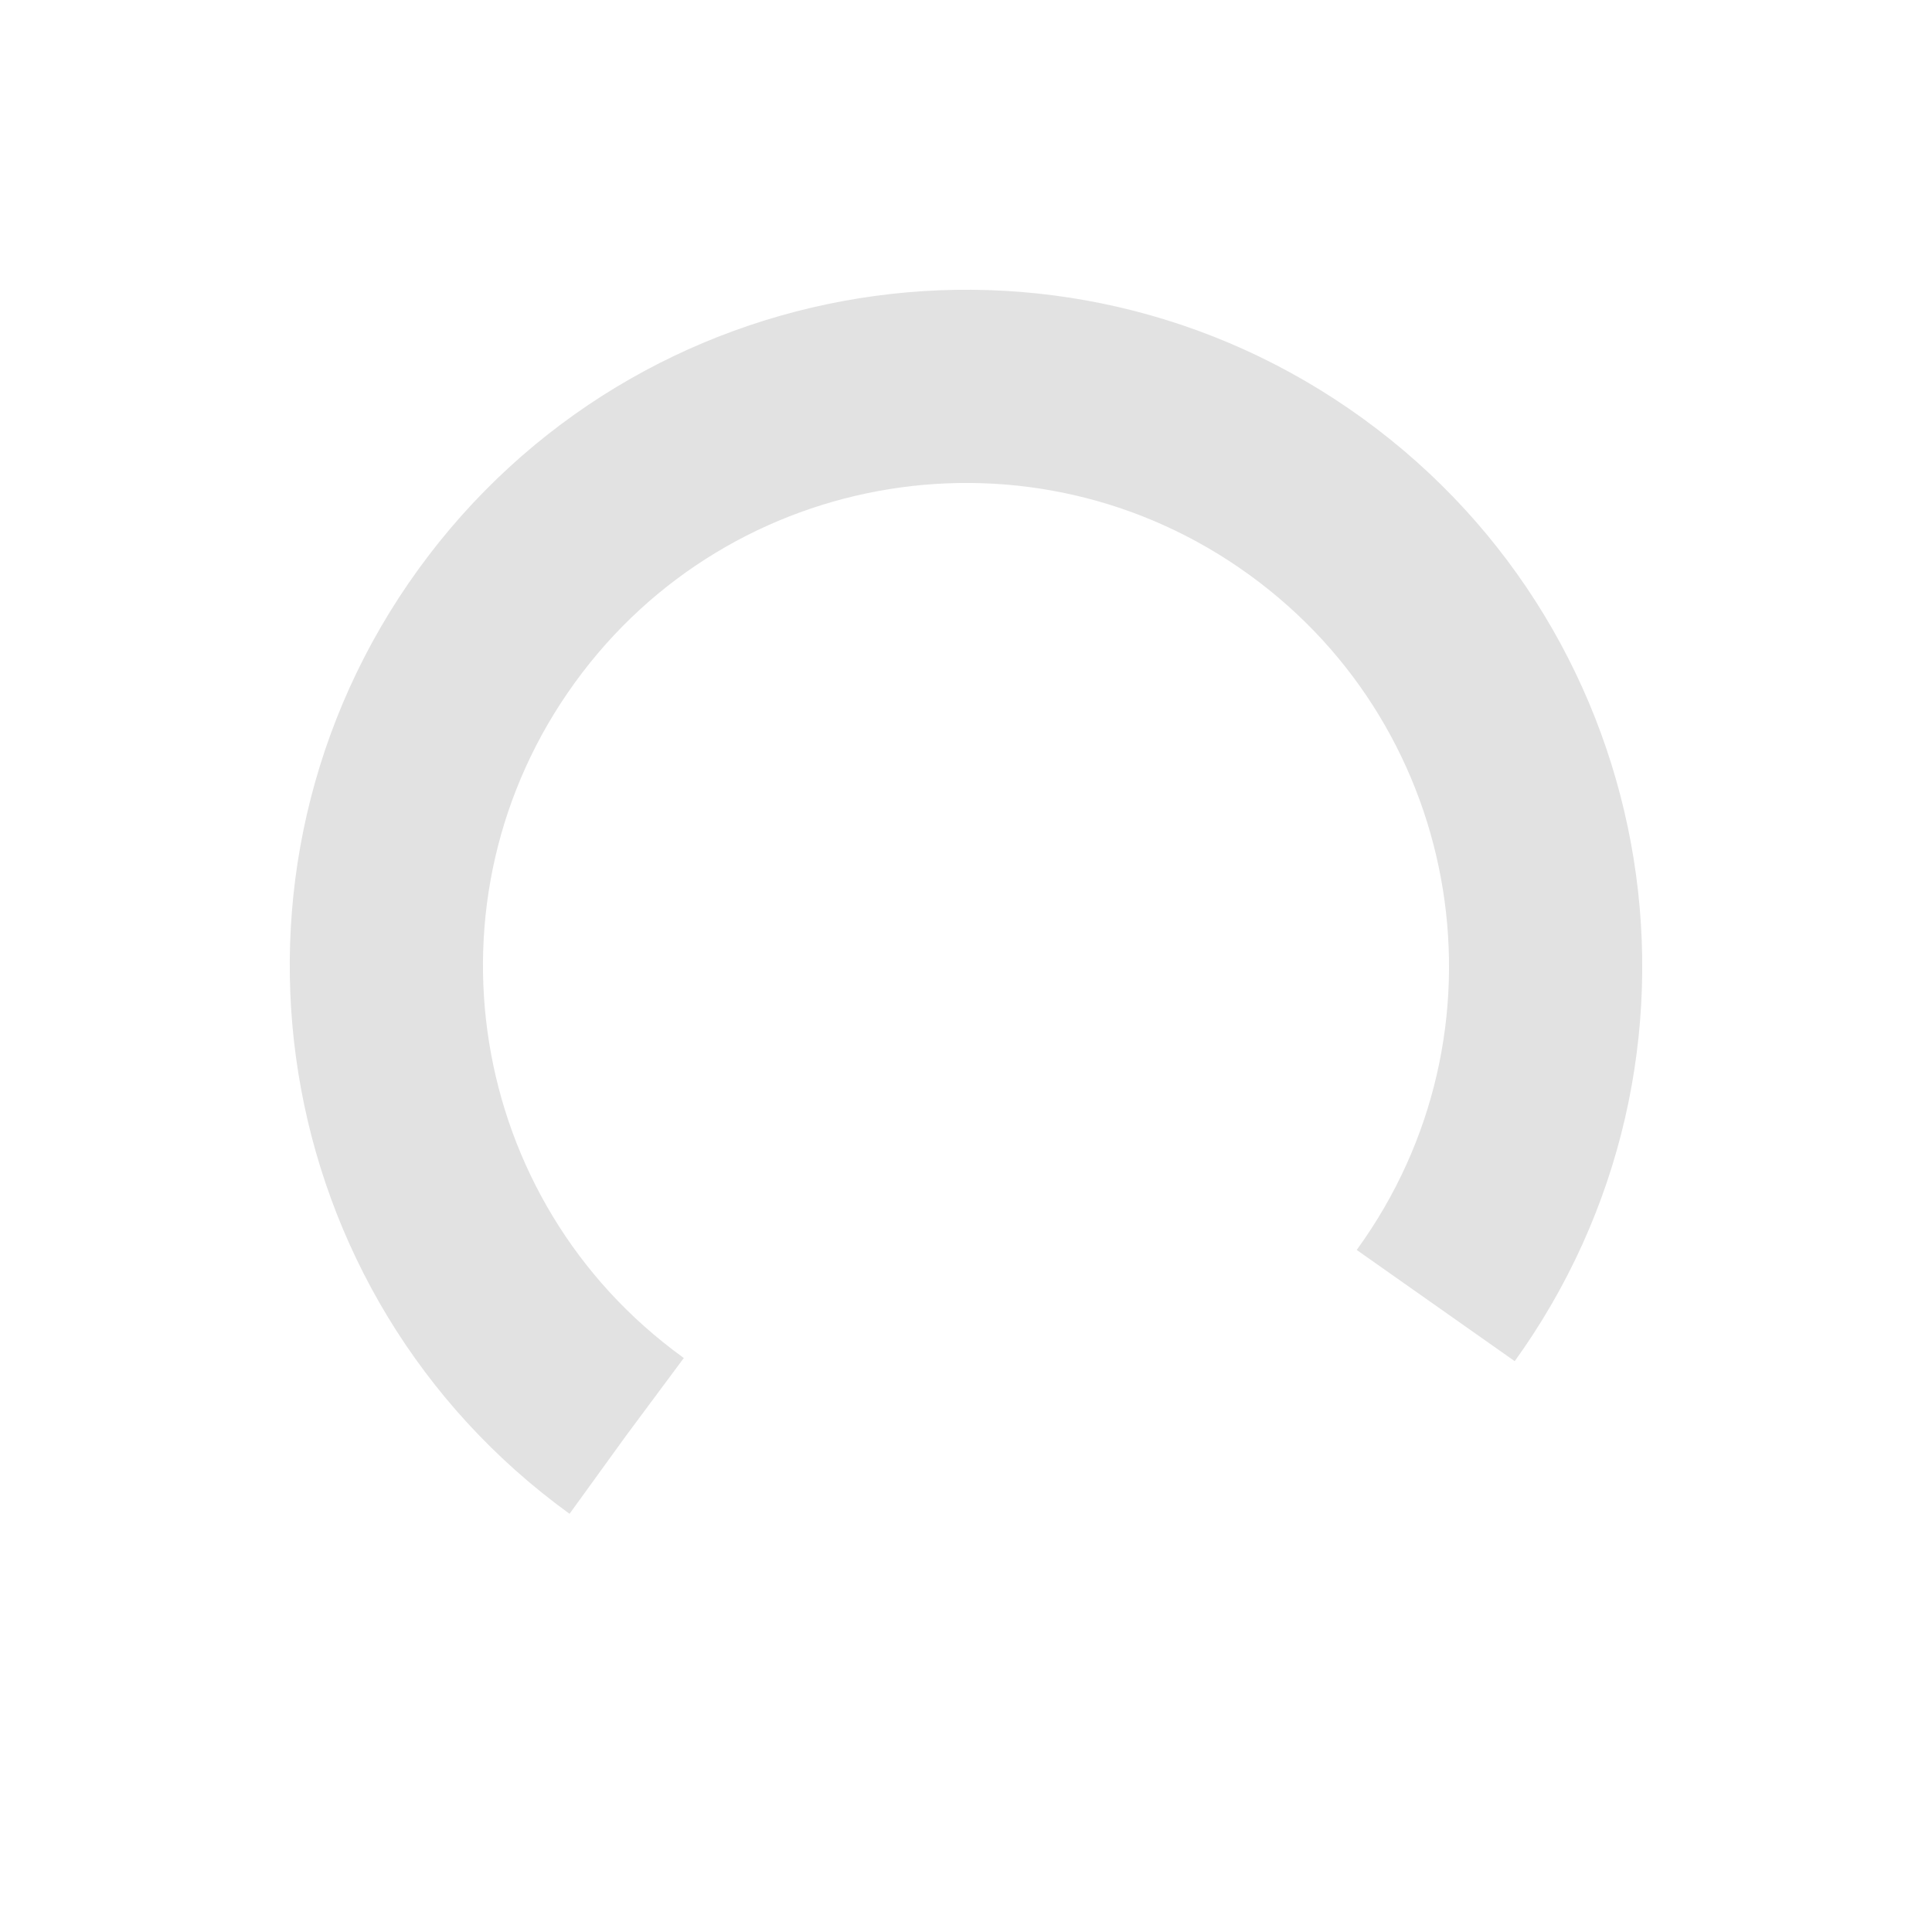
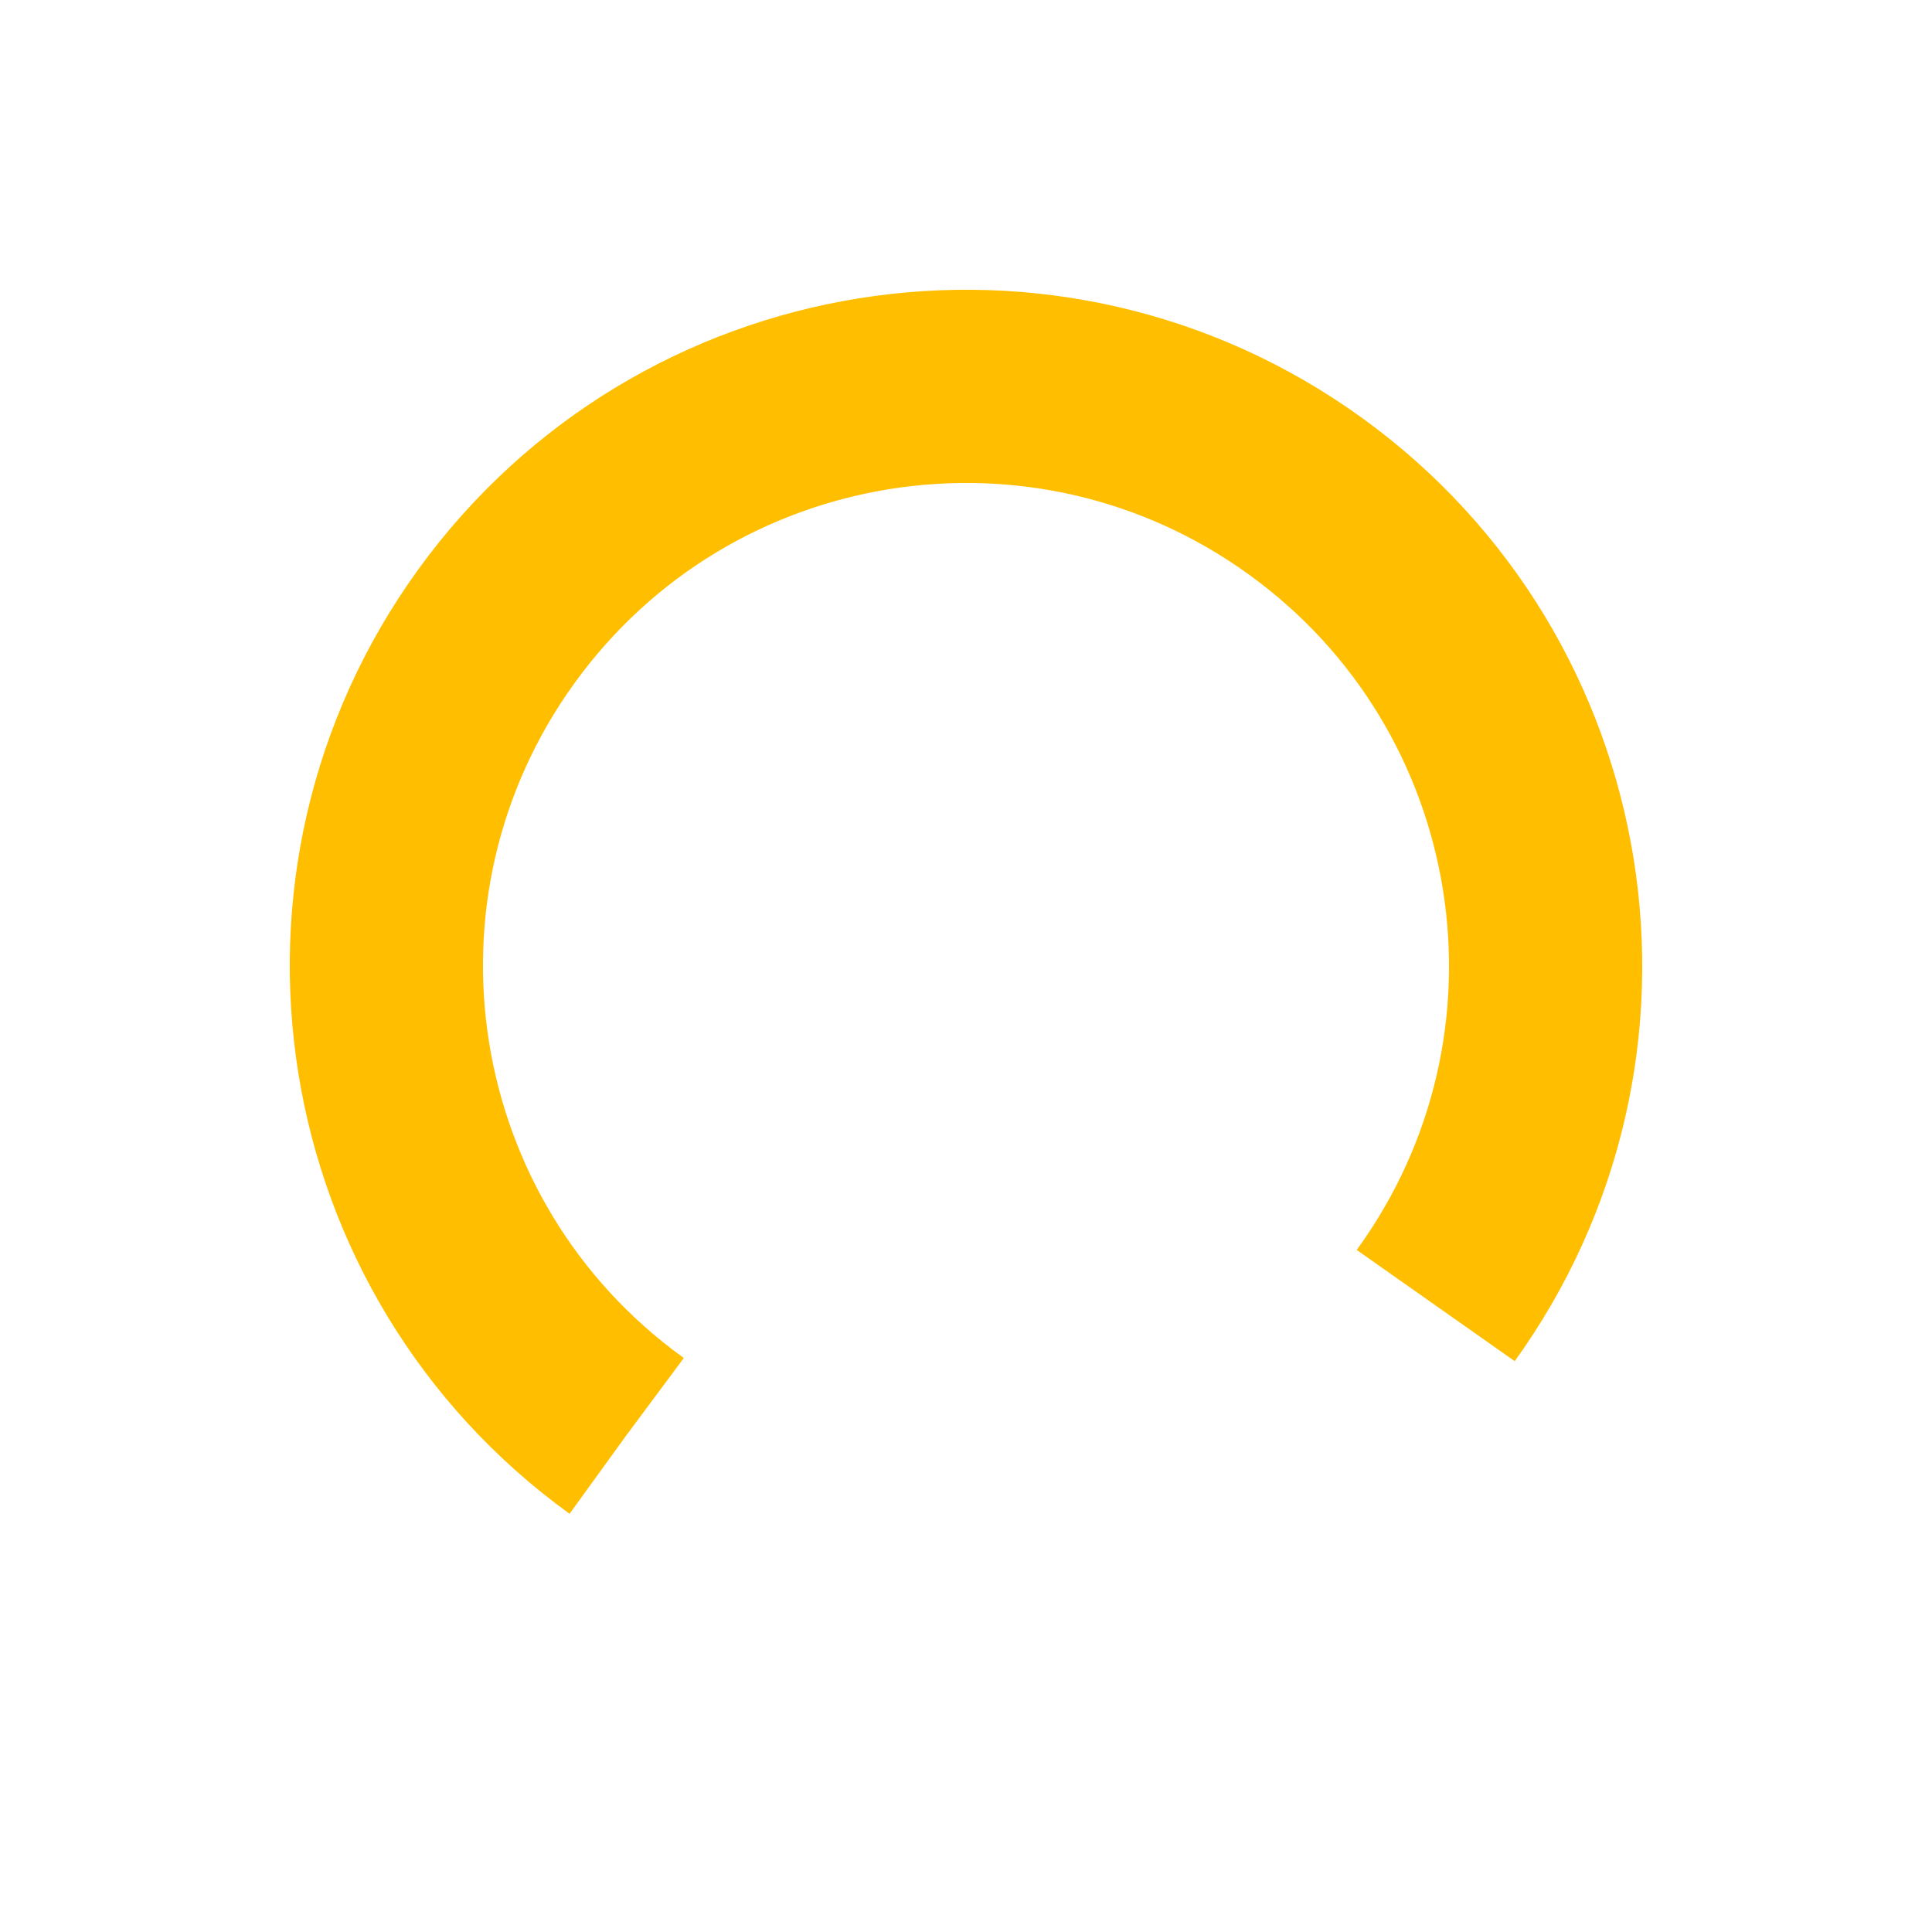
<svg xmlns="http://www.w3.org/2000/svg" width="50px" height="50px" viewBox="0 0 100 100" preserveAspectRatio="xMidYMid" class="lds-rolling" style="background: none;">
-   <circle cx="50" cy="50" fill="none" ng-attr-stroke="{{config.color}}" ng-attr-stroke-width="{{config.width}}" ng-attr-r="{{config.radius}}" ng-attr-stroke-dasharray="{{config.dasharray}}" stroke="#e2e2e2" stroke-width="10" r="30" stroke-dasharray="141.372 49.124" transform="rotate(125.894 50 50)">
+   <circle cx="50" cy="50" fill="none" ng-attr-stroke="{{config.color}}" ng-attr-stroke-width="{{config.width}}" ng-attr-r="{{config.radius}}" ng-attr-stroke-dasharray="{{config.dasharray}}" stroke="#FFBF00" stroke-width="10" r="30" stroke-dasharray="141.372 49.124" transform="rotate(125.894 50 50)">
    <animateTransform attributeName="transform" type="rotate" calcMode="linear" values="0 50 50;360 50 50" keyTimes="0;1" dur="1s" begin="0s" repeatCount="indefinite" />
  </circle>
</svg>
